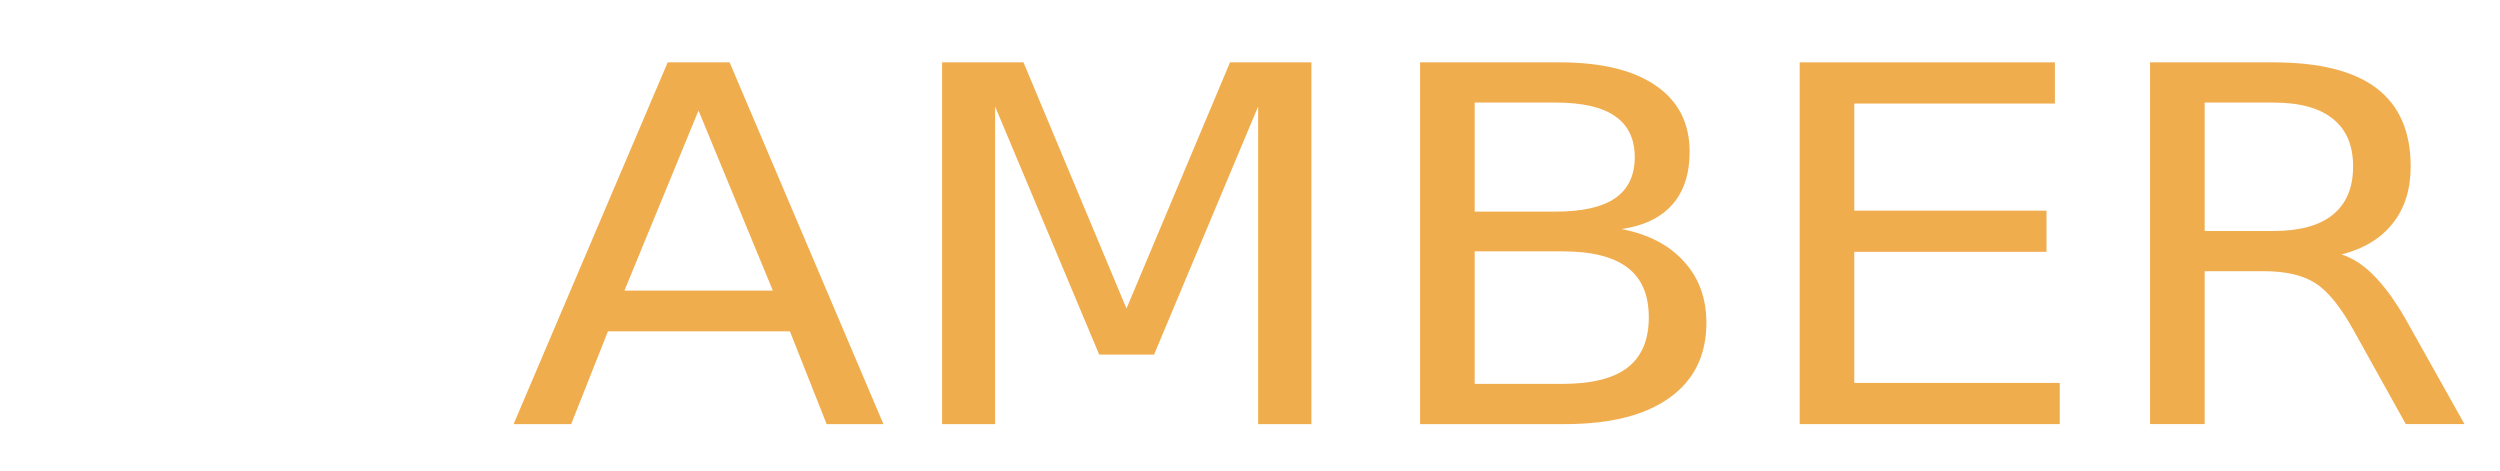
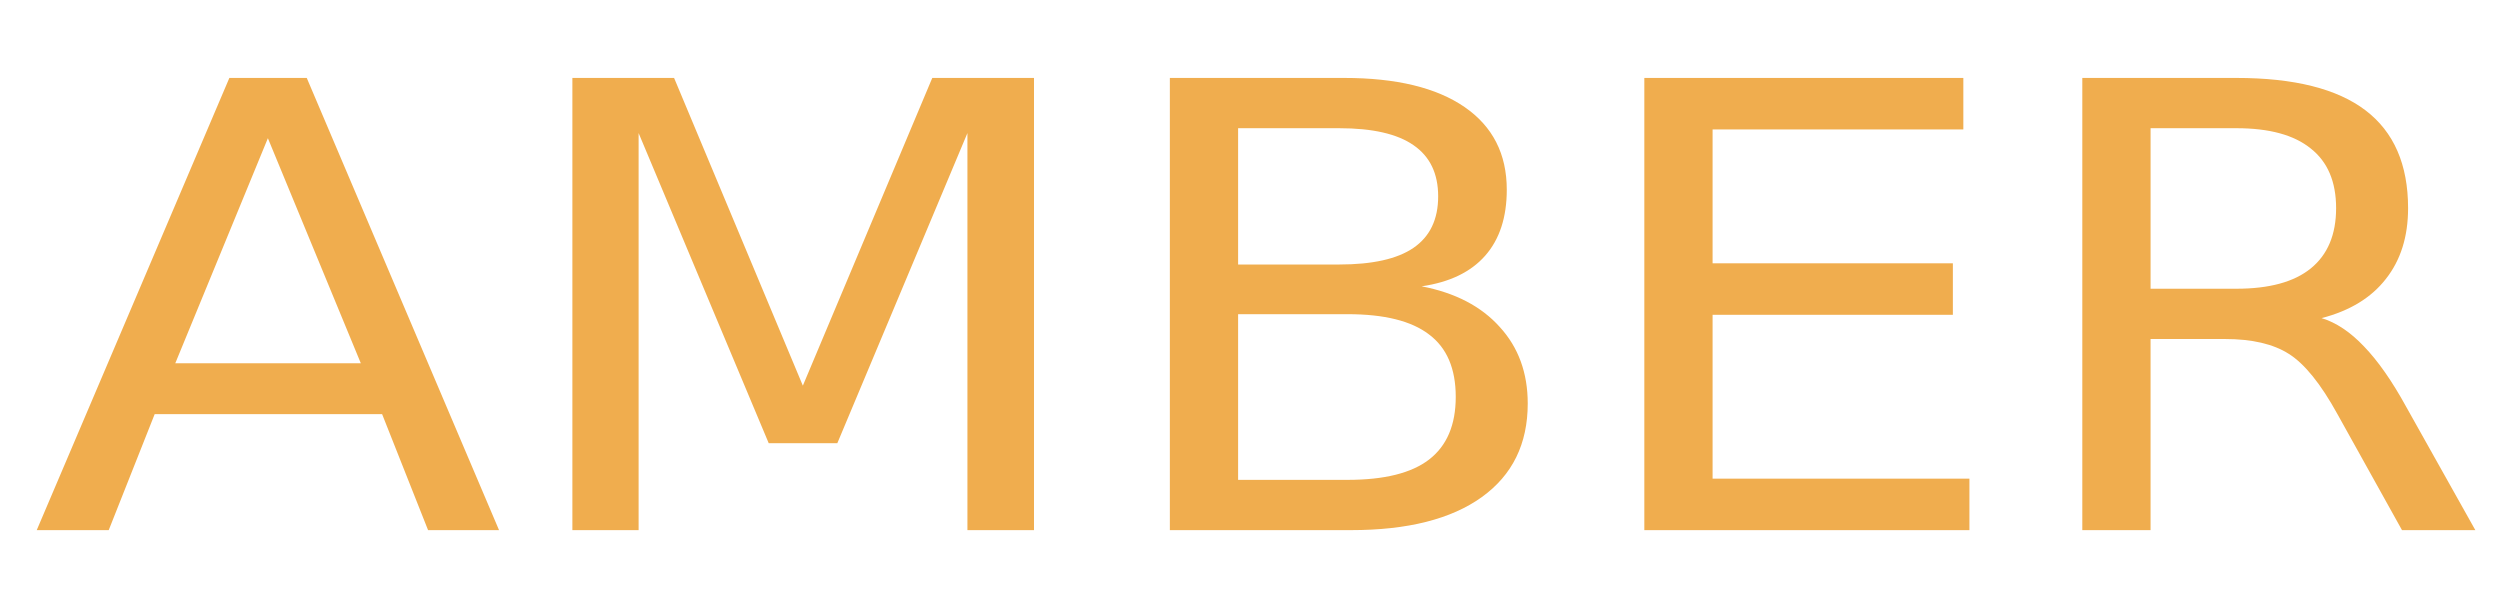
- <svg xmlns="http://www.w3.org/2000/svg" width="301.181" height="56.693" id="svg3794" version="1.1">
+ <svg xmlns="http://www.w3.org/2000/svg" width="240.945" height="56.693" id="svg3794" version="1.1">
  <defs id="defs3" />
  <g id="layer1" transform="translate(0,-134.6457)">
-     <g transform="scale(1.056318,0.9466849)" style="font-size:63.148px;font-style:normal;font-weight:normal;line-height:125%;letter-spacing:0px;word-spacing:0px;fill:#f0ad4e;fill-opacity:1;stroke:none;font-family:Sans" id="text2985">
-       <path d="m 79.664,156.3 -8.448,22.91 16.928,0 -8.479,-22.91 m -3.515,-6.136 7.061,0 17.544,46.035 -6.475,0 -4.193,-11.809 -20.751,0 -4.193,11.809 -6.568,0 17.575,-46.035" style="font-variant:normal;font-stretch:normal;font-family:DokChampa;-inkscape-font-specification:DokChampa;fill:#f0ad4e;fill-opacity:1" id="path5017" />
-       <path d="m 107.446,150.164 9.281,0 11.748,31.327 11.809,-31.327 9.281,0 0,46.035 -6.074,0 0,-40.423 -11.871,31.574 -6.259,0 -11.871,-31.574 0,40.423 -6.043,0 0,-46.035" style="font-variant:normal;font-stretch:normal;font-family:DokChampa;-inkscape-font-specification:DokChampa;fill:#f0ad4e;fill-opacity:1" id="path5019" />
-       <path d="m 168.188,174.215 0,16.866 9.99,0 c 3.351,1e-5 5.828,-0.689 7.431,-2.066 1.624,-1.398 2.436,-3.525 2.436,-6.383 -3e-5,-2.878 -0.812,-4.995 -2.436,-6.352 -1.603,-1.377 -4.08,-2.066 -7.431,-2.066 l -9.99,0 m 0,-18.932 0,13.875 9.219,0 c 3.042,3e-5 5.303,-0.565 6.783,-1.696 1.501,-1.151 2.251,-2.898 2.251,-5.242 -3e-5,-2.323 -0.75,-4.06 -2.251,-5.211 -1.48,-1.151 -3.741,-1.727 -6.783,-1.727 l -9.219,0 m -6.228,-5.118 15.91,0 c 4.748,4e-5 8.407,0.987 10.977,2.96 2.569,1.973 3.854,4.779 3.854,8.418 -4e-5,2.816 -0.658,5.057 -1.973,6.722 -1.316,1.665 -3.248,2.703 -5.797,3.114 3.063,0.658 5.437,2.035 7.123,4.132 1.706,2.076 2.559,4.676 2.559,7.801 -4e-5,4.111 -1.398,7.287 -4.193,9.528 -2.796,2.241 -6.773,3.361 -11.933,3.361 l -16.527,0 0,-46.035" style="font-variant:normal;font-stretch:normal;font-family:DokChampa;-inkscape-font-specification:DokChampa;fill:#f0ad4e;fill-opacity:1" id="path5021" />
-       <path d="m 205.251,150.164 29.107,0 0,5.242 -22.879,0 0,13.629 21.923,0 0,5.242 -21.923,0 0,16.681 23.434,0 0,5.242 -29.662,0 0,-46.035" style="font-variant:normal;font-stretch:normal;font-family:DokChampa;-inkscape-font-specification:DokChampa;fill:#f0ad4e;fill-opacity:1" id="path5023" />
-       <path d="m 267.042,174.615 c 1.336,0.452 2.631,1.418 3.885,2.898 1.274,1.48 2.549,3.515 3.823,6.105 l 6.321,12.58 -6.691,0 -5.889,-11.809 c -1.521,-3.083 -3.001,-5.129 -4.44,-6.136 -1.418,-1.007 -3.361,-1.511 -5.828,-1.511 l -6.783,0 0,19.456 -6.228,0 0,-46.035 14.06,0 c 5.262,4e-5 9.188,1.1 11.779,3.299 2.59,2.2 3.885,5.519 3.885,9.959 -3e-5,2.898 -0.678,5.303 -2.035,7.215 -1.336,1.912 -3.289,3.238 -5.858,3.978 m -15.602,-19.333 0,16.342 7.832,0 c 3.001,3e-5 5.262,-0.689 6.783,-2.066 1.542,-1.398 2.313,-3.443 2.313,-6.136 -3e-5,-2.693 -0.771,-4.718 -2.313,-6.074 -1.521,-1.377 -3.782,-2.066 -6.783,-2.066 l -7.832,0" style="font-variant:normal;font-stretch:normal;font-family:DokChampa;-inkscape-font-specification:DokChampa;fill:#f0ad4e;fill-opacity:1" id="path5025" />
+     <g transform="matrix(1.056318,0,0,0.9466849,-58.33333,0)" style="font-size:63.148px;font-style:normal;font-weight:normal;line-height:125%;letter-spacing:0px;word-spacing:0px;fill:#f0ad4e;fill-opacity:1;stroke:none;font-family:Sans" id="text2985">
+       <path d="m 79.664,156.3 -8.448,22.91 16.928,0 -8.479,-22.91 m -3.515,-6.136 7.061,0 17.544,46.035 -6.475,0 -4.193,-11.809 -20.751,0 -4.193,11.809 -6.568,0 17.575,-46.035" style="font-variant:normal;font-stretch:normal;fill:#f0ad4e;fill-opacity:1;font-family:DokChampa;-inkscape-font-specification:DokChampa" id="path5017" />
+       <path d="m 107.446,150.164 9.281,0 11.748,31.327 11.809,-31.327 9.281,0 0,46.035 -6.074,0 0,-40.423 -11.871,31.574 -6.259,0 -11.871,-31.574 0,40.423 -6.043,0 0,-46.035" style="font-variant:normal;font-stretch:normal;fill:#f0ad4e;fill-opacity:1;font-family:DokChampa;-inkscape-font-specification:DokChampa" id="path5019" />
+       <path d="m 168.188,174.215 0,16.866 9.99,0 c 3.351,1e-5 5.828,-0.689 7.431,-2.066 1.624,-1.398 2.436,-3.525 2.436,-6.383 -3e-5,-2.878 -0.812,-4.995 -2.436,-6.352 -1.603,-1.377 -4.08,-2.066 -7.431,-2.066 l -9.99,0 m 0,-18.932 0,13.875 9.219,0 c 3.042,3e-5 5.303,-0.565 6.783,-1.696 1.501,-1.151 2.251,-2.898 2.251,-5.242 -3e-5,-2.323 -0.75,-4.06 -2.251,-5.211 -1.48,-1.151 -3.741,-1.727 -6.783,-1.727 l -9.219,0 m -6.228,-5.118 15.91,0 c 4.748,4e-5 8.407,0.987 10.977,2.96 2.569,1.973 3.854,4.779 3.854,8.418 -4e-5,2.816 -0.658,5.057 -1.973,6.722 -1.316,1.665 -3.248,2.703 -5.797,3.114 3.063,0.658 5.437,2.035 7.123,4.132 1.706,2.076 2.559,4.676 2.559,7.801 -4e-5,4.111 -1.398,7.287 -4.193,9.528 -2.796,2.241 -6.773,3.361 -11.933,3.361 l -16.527,0 0,-46.035" style="font-variant:normal;font-stretch:normal;fill:#f0ad4e;fill-opacity:1;font-family:DokChampa;-inkscape-font-specification:DokChampa" id="path5021" />
+       <path d="m 205.251,150.164 29.107,0 0,5.242 -22.879,0 0,13.629 21.923,0 0,5.242 -21.923,0 0,16.681 23.434,0 0,5.242 -29.662,0 0,-46.035" style="font-variant:normal;font-stretch:normal;fill:#f0ad4e;fill-opacity:1;font-family:DokChampa;-inkscape-font-specification:DokChampa" id="path5023" />
+       <path d="m 267.042,174.615 c 1.336,0.452 2.631,1.418 3.885,2.898 1.274,1.48 2.549,3.515 3.823,6.105 l 6.321,12.58 -6.691,0 -5.889,-11.809 c -1.521,-3.083 -3.001,-5.129 -4.44,-6.136 -1.418,-1.007 -3.361,-1.511 -5.828,-1.511 l -6.783,0 0,19.456 -6.228,0 0,-46.035 14.06,0 c 5.262,4e-5 9.188,1.1 11.779,3.299 2.59,2.2 3.885,5.519 3.885,9.959 -3e-5,2.898 -0.678,5.303 -2.035,7.215 -1.336,1.912 -3.289,3.238 -5.858,3.978 m -15.602,-19.333 0,16.342 7.832,0 c 3.001,3e-5 5.262,-0.689 6.783,-2.066 1.542,-1.398 2.313,-3.443 2.313,-6.136 -3e-5,-2.693 -0.771,-4.718 -2.313,-6.074 -1.521,-1.377 -3.782,-2.066 -6.783,-2.066 l -7.832,0" style="font-variant:normal;font-stretch:normal;fill:#f0ad4e;fill-opacity:1;font-family:DokChampa;-inkscape-font-specification:DokChampa" id="path5025" />
    </g>
  </g>
</svg>
